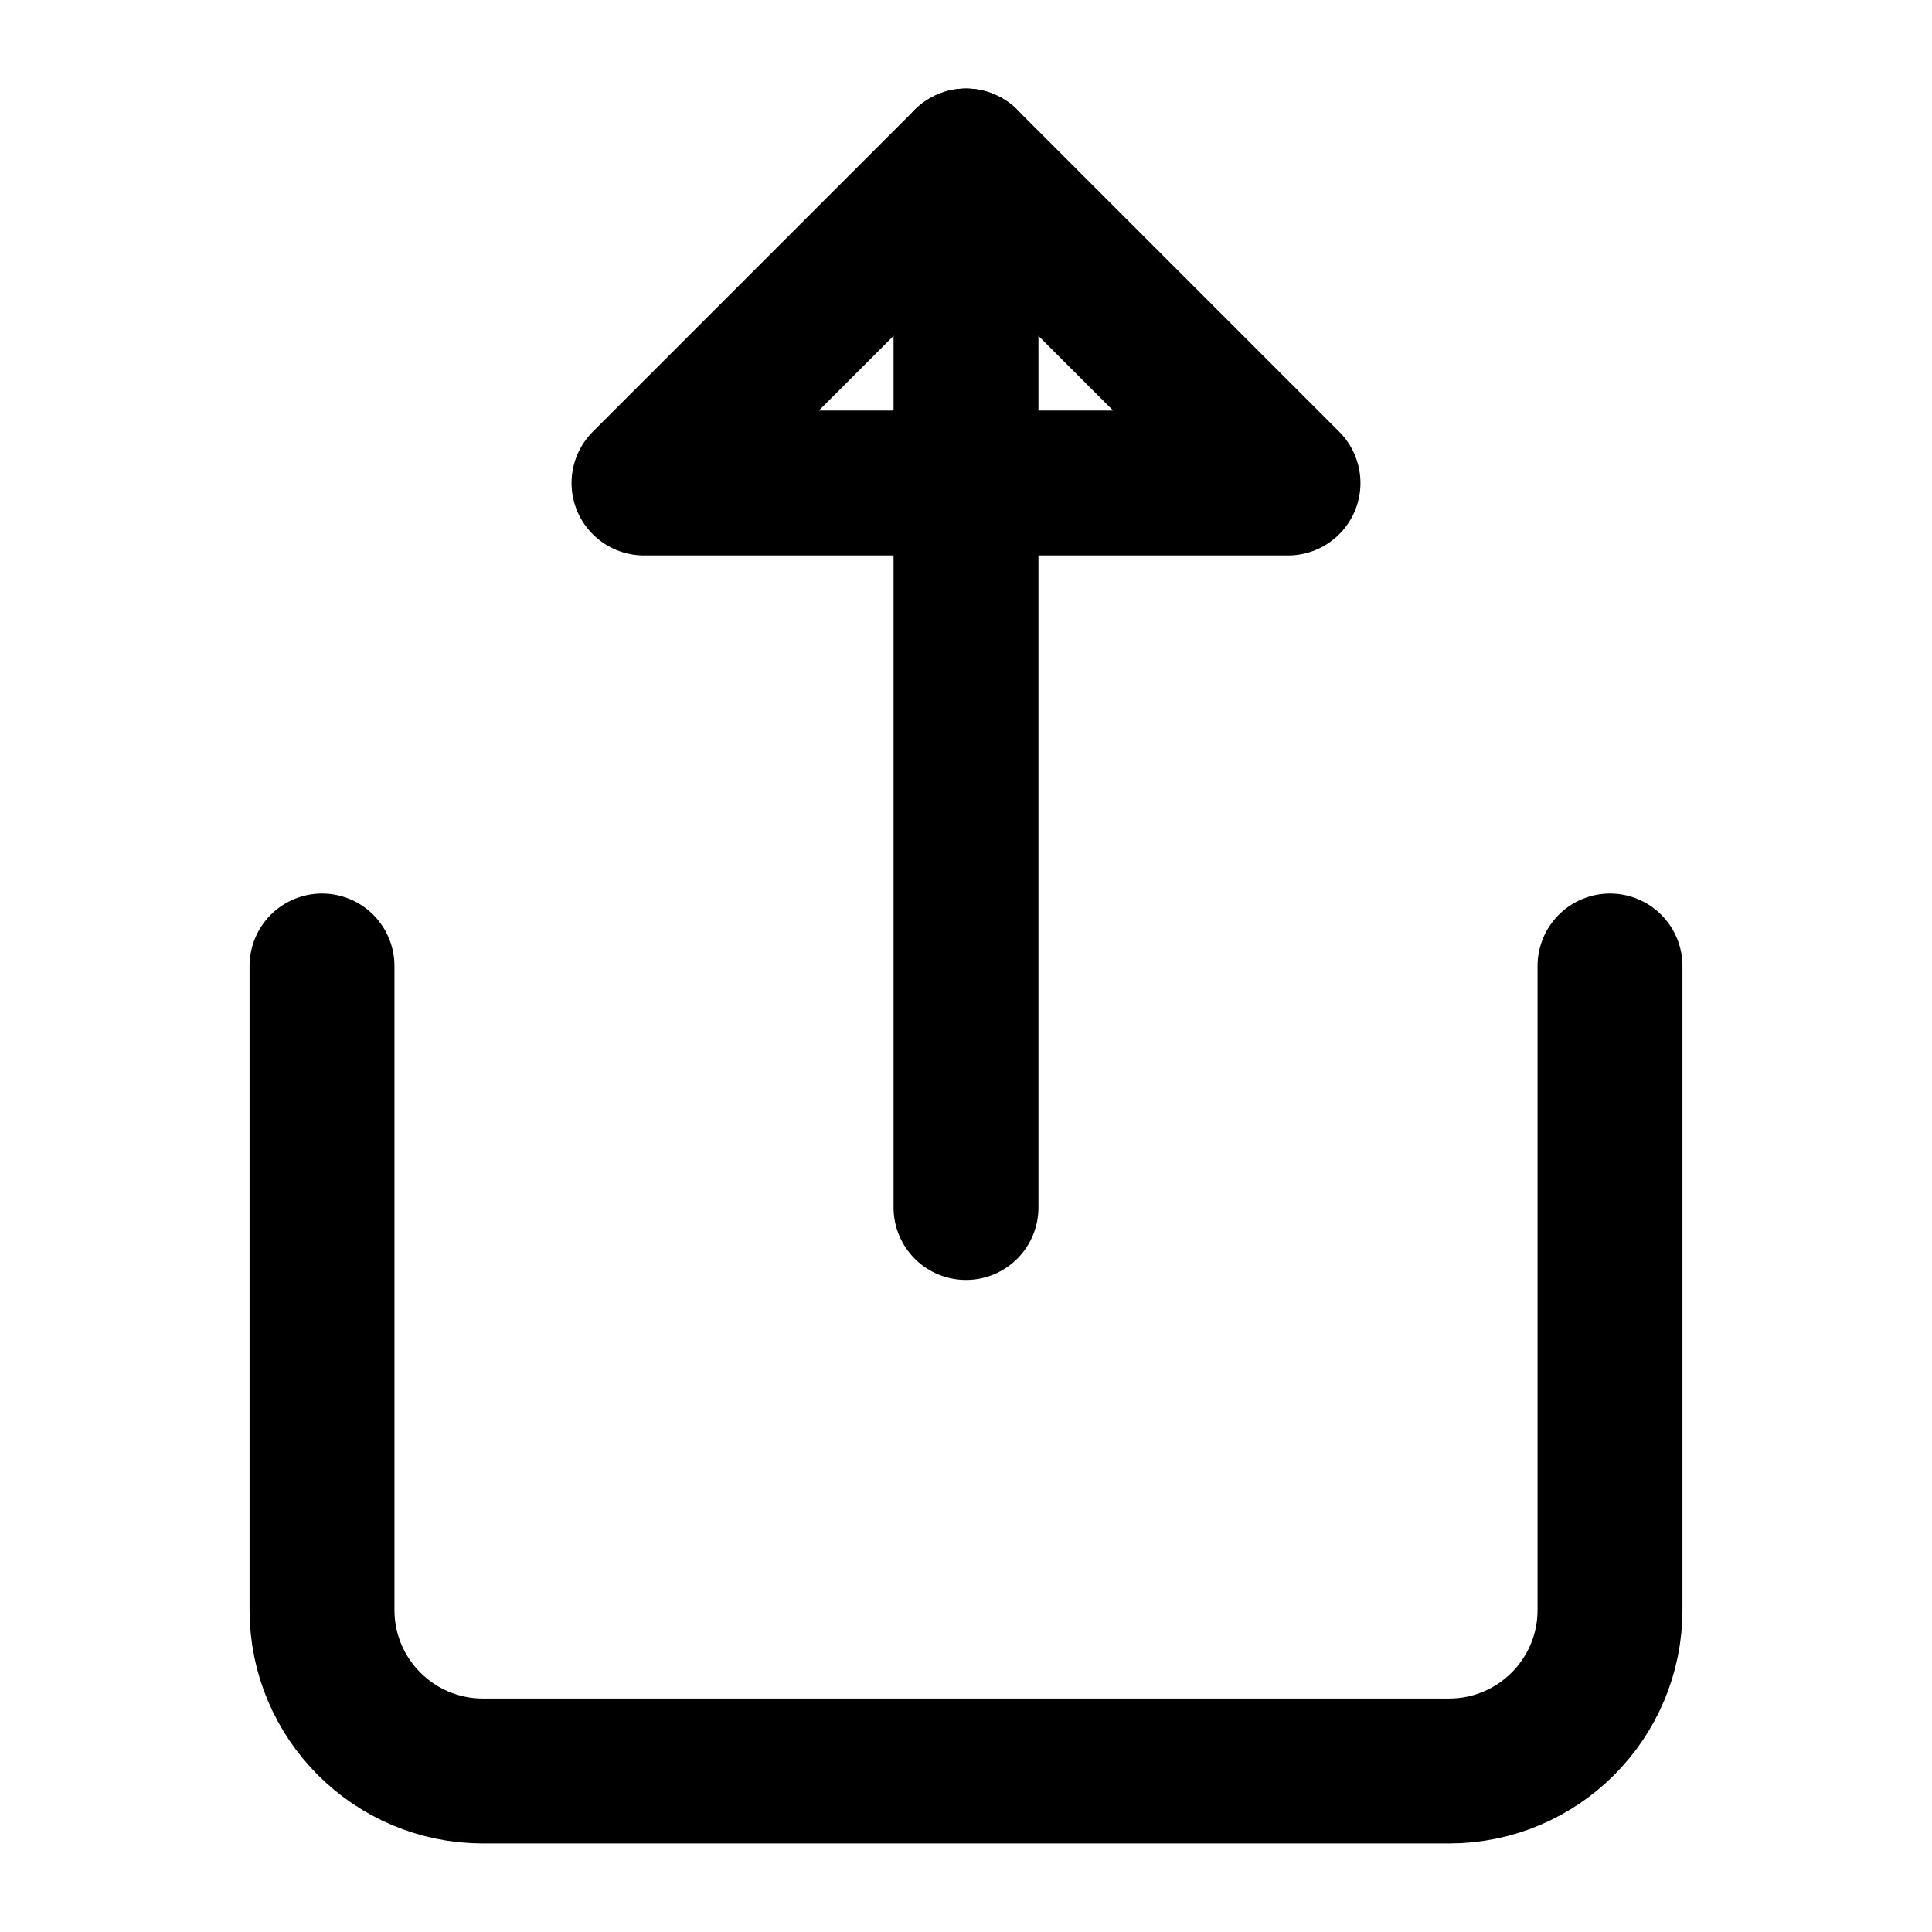
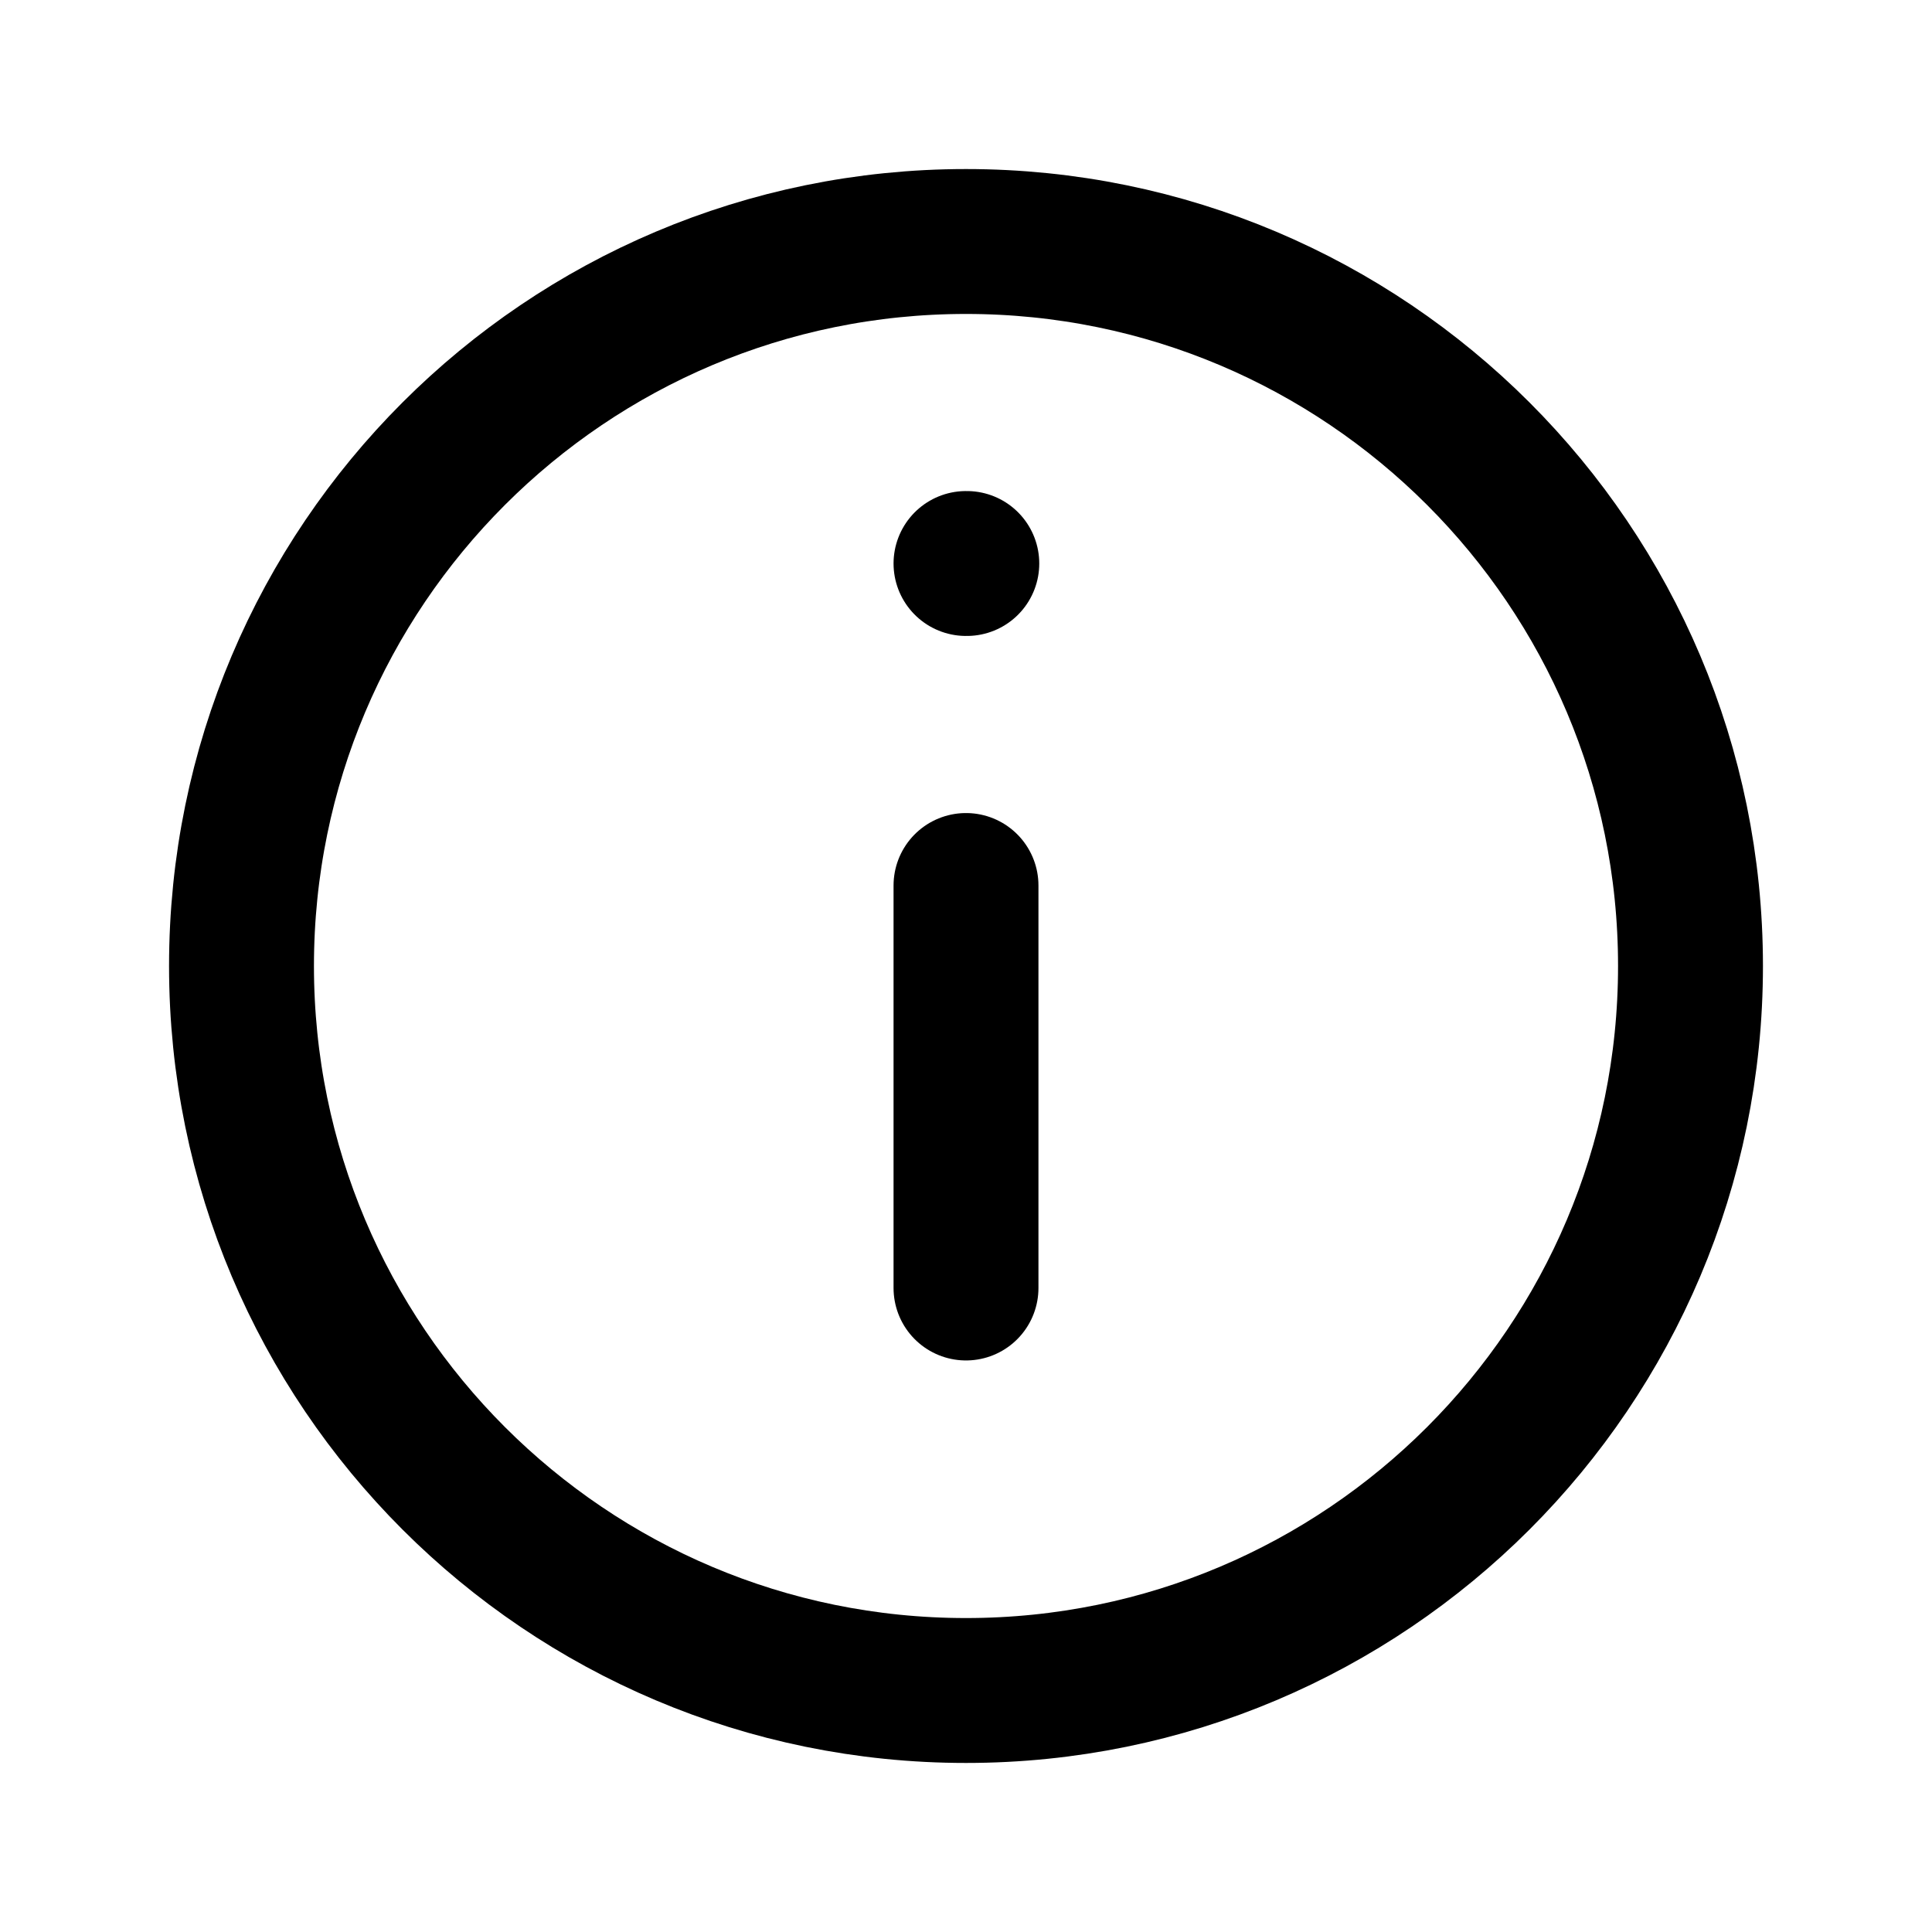
- <svg class="w-5 h-5 md:w-6 md:h-6 text-sky-300/80 group-hover:text-sky-300 transition" viewBox="0 0 24 24" fill="none" stroke="currentColor" stroke-width="1.8" stroke-linecap="round" stroke-linejoin="round">
-   <path d="M4 12v8a2 2 0 0 0 2 2h12a2 2 0 0 0 2-2v-8" />
-   <polygon points="16 6 12 2 8 6" />
-   <line x1="12" y1="2" x2="12" y2="15" />
+ <svg class="ui-icon" viewBox="0 0 24 24" width="18" height="18" fill="none" stroke="currentColor" stroke-width="1.8" stroke-linecap="round" stroke-linejoin="round" aria-hidden="true" focusable="false">
+   <circle cx="12" cy="12" r="9" />
+   <path d="M12 11v5M12 7h.01" />
</svg>
